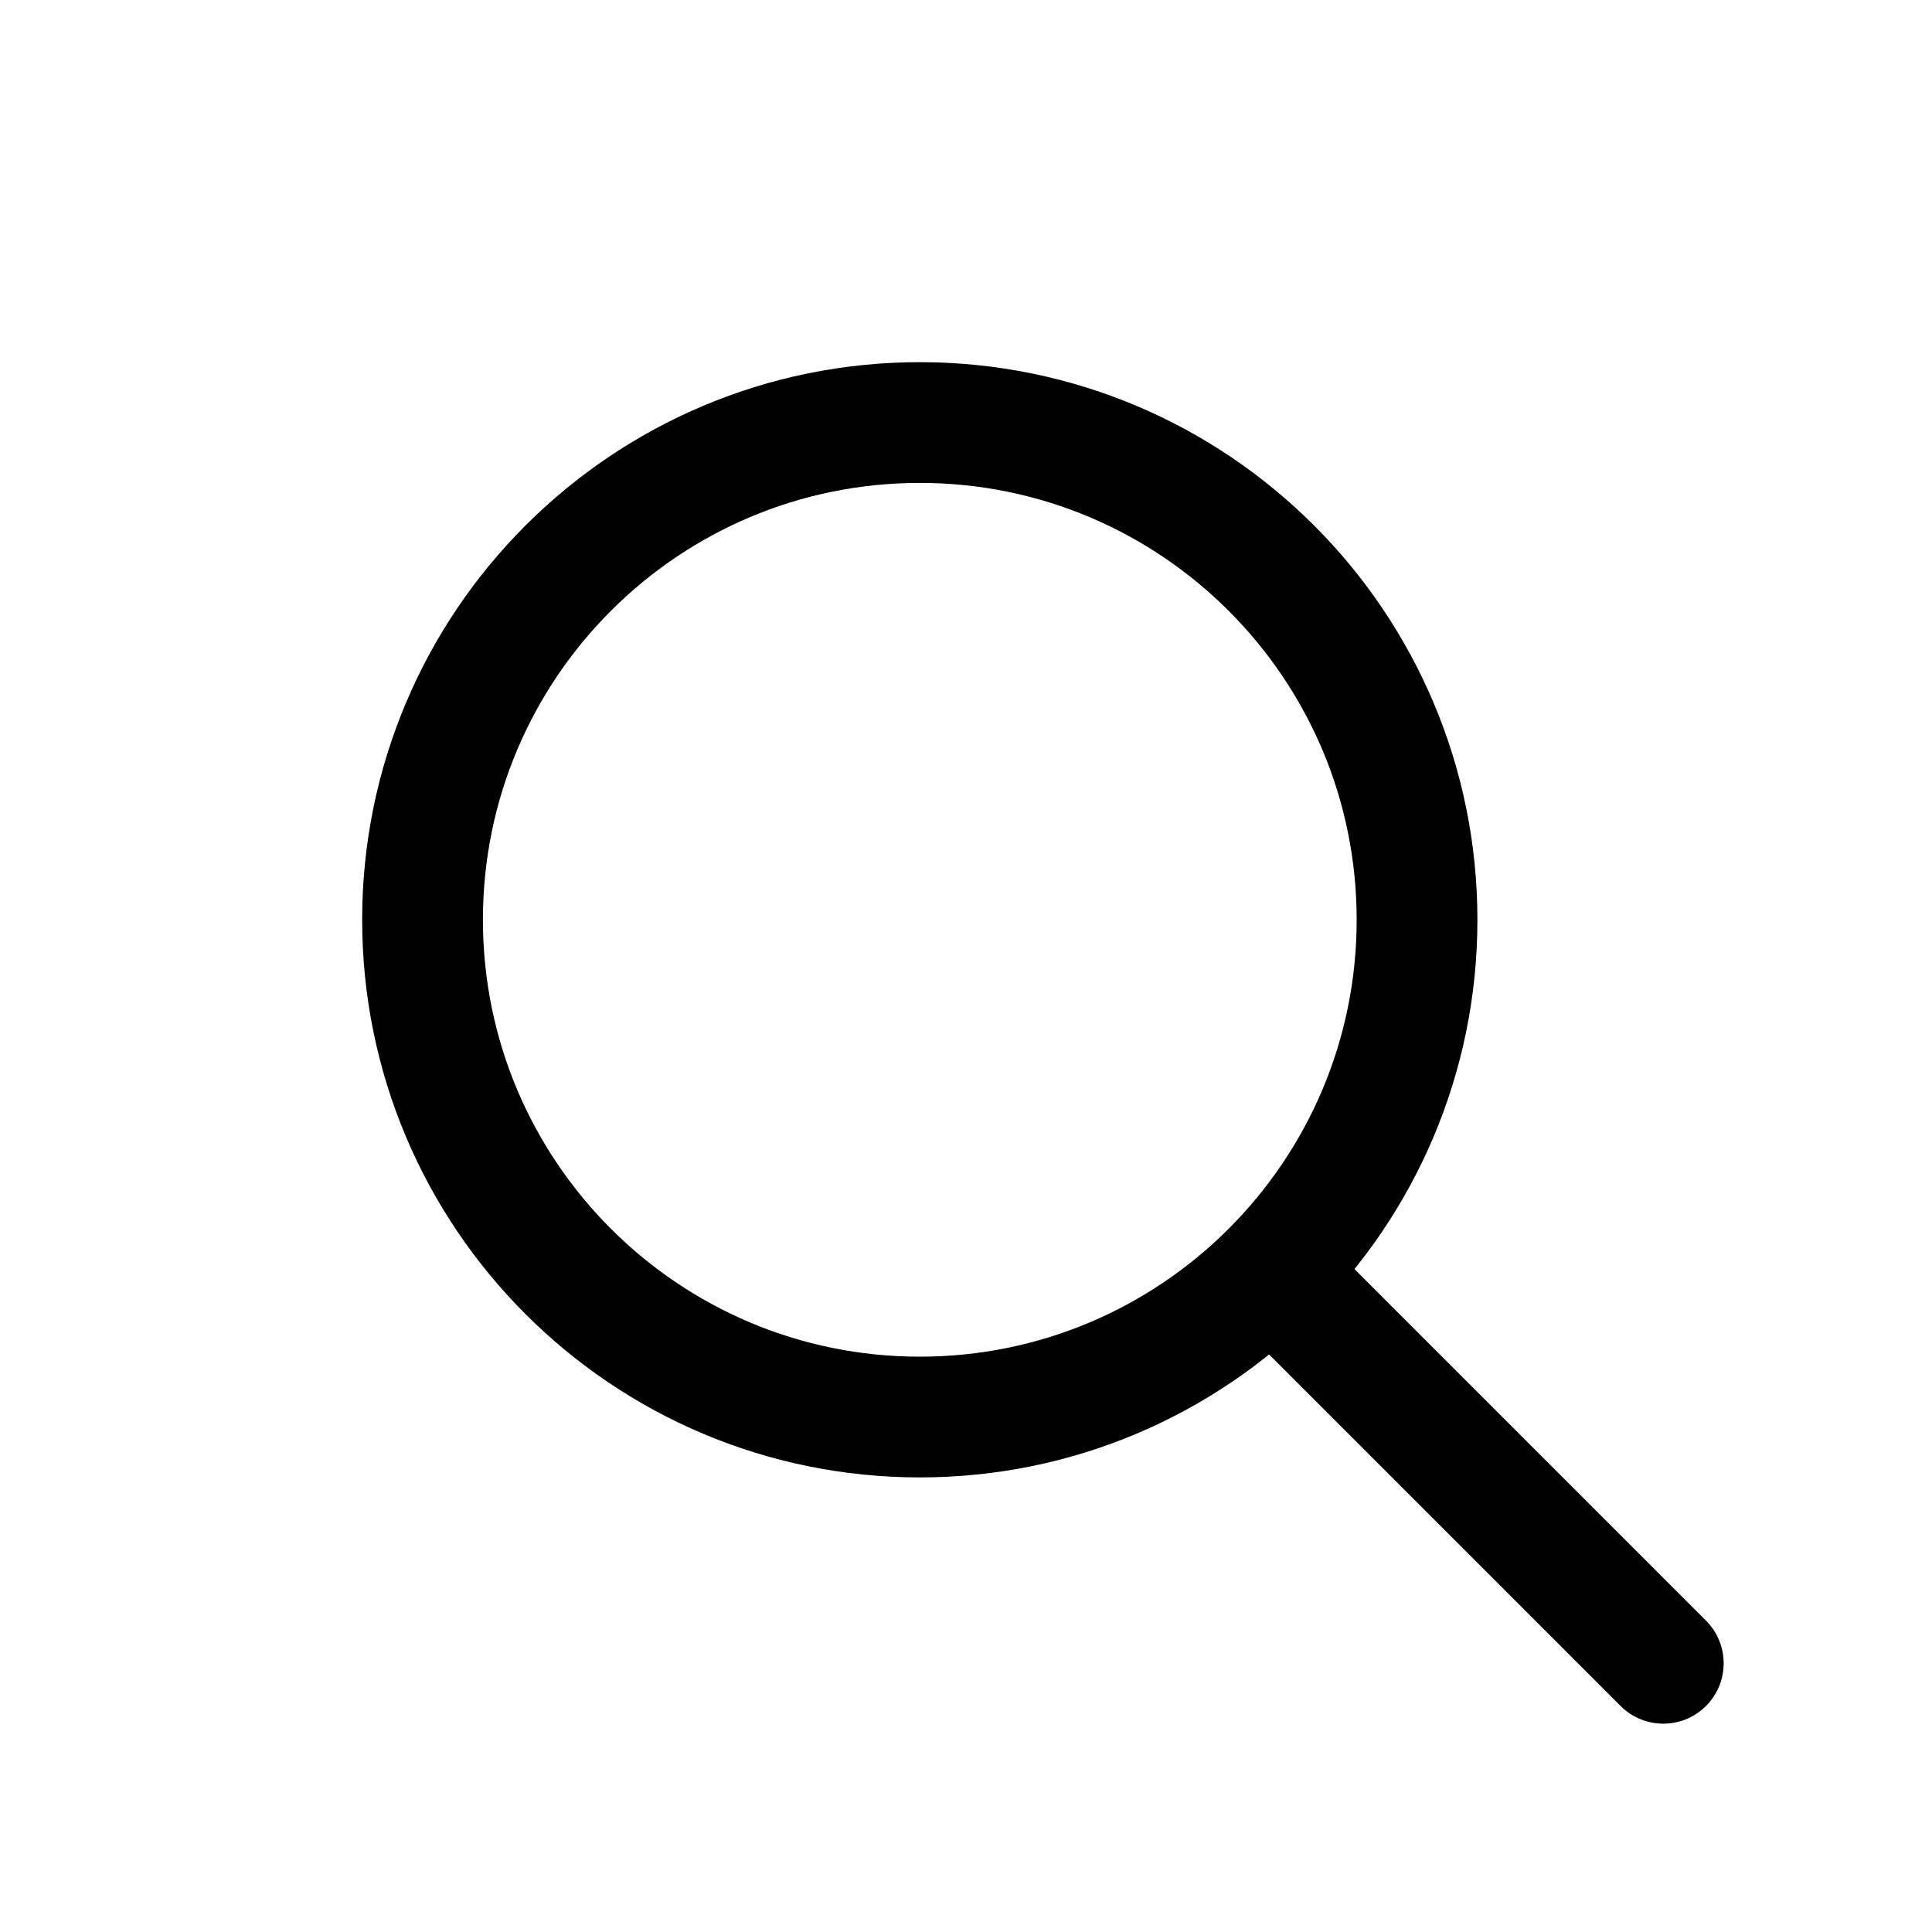
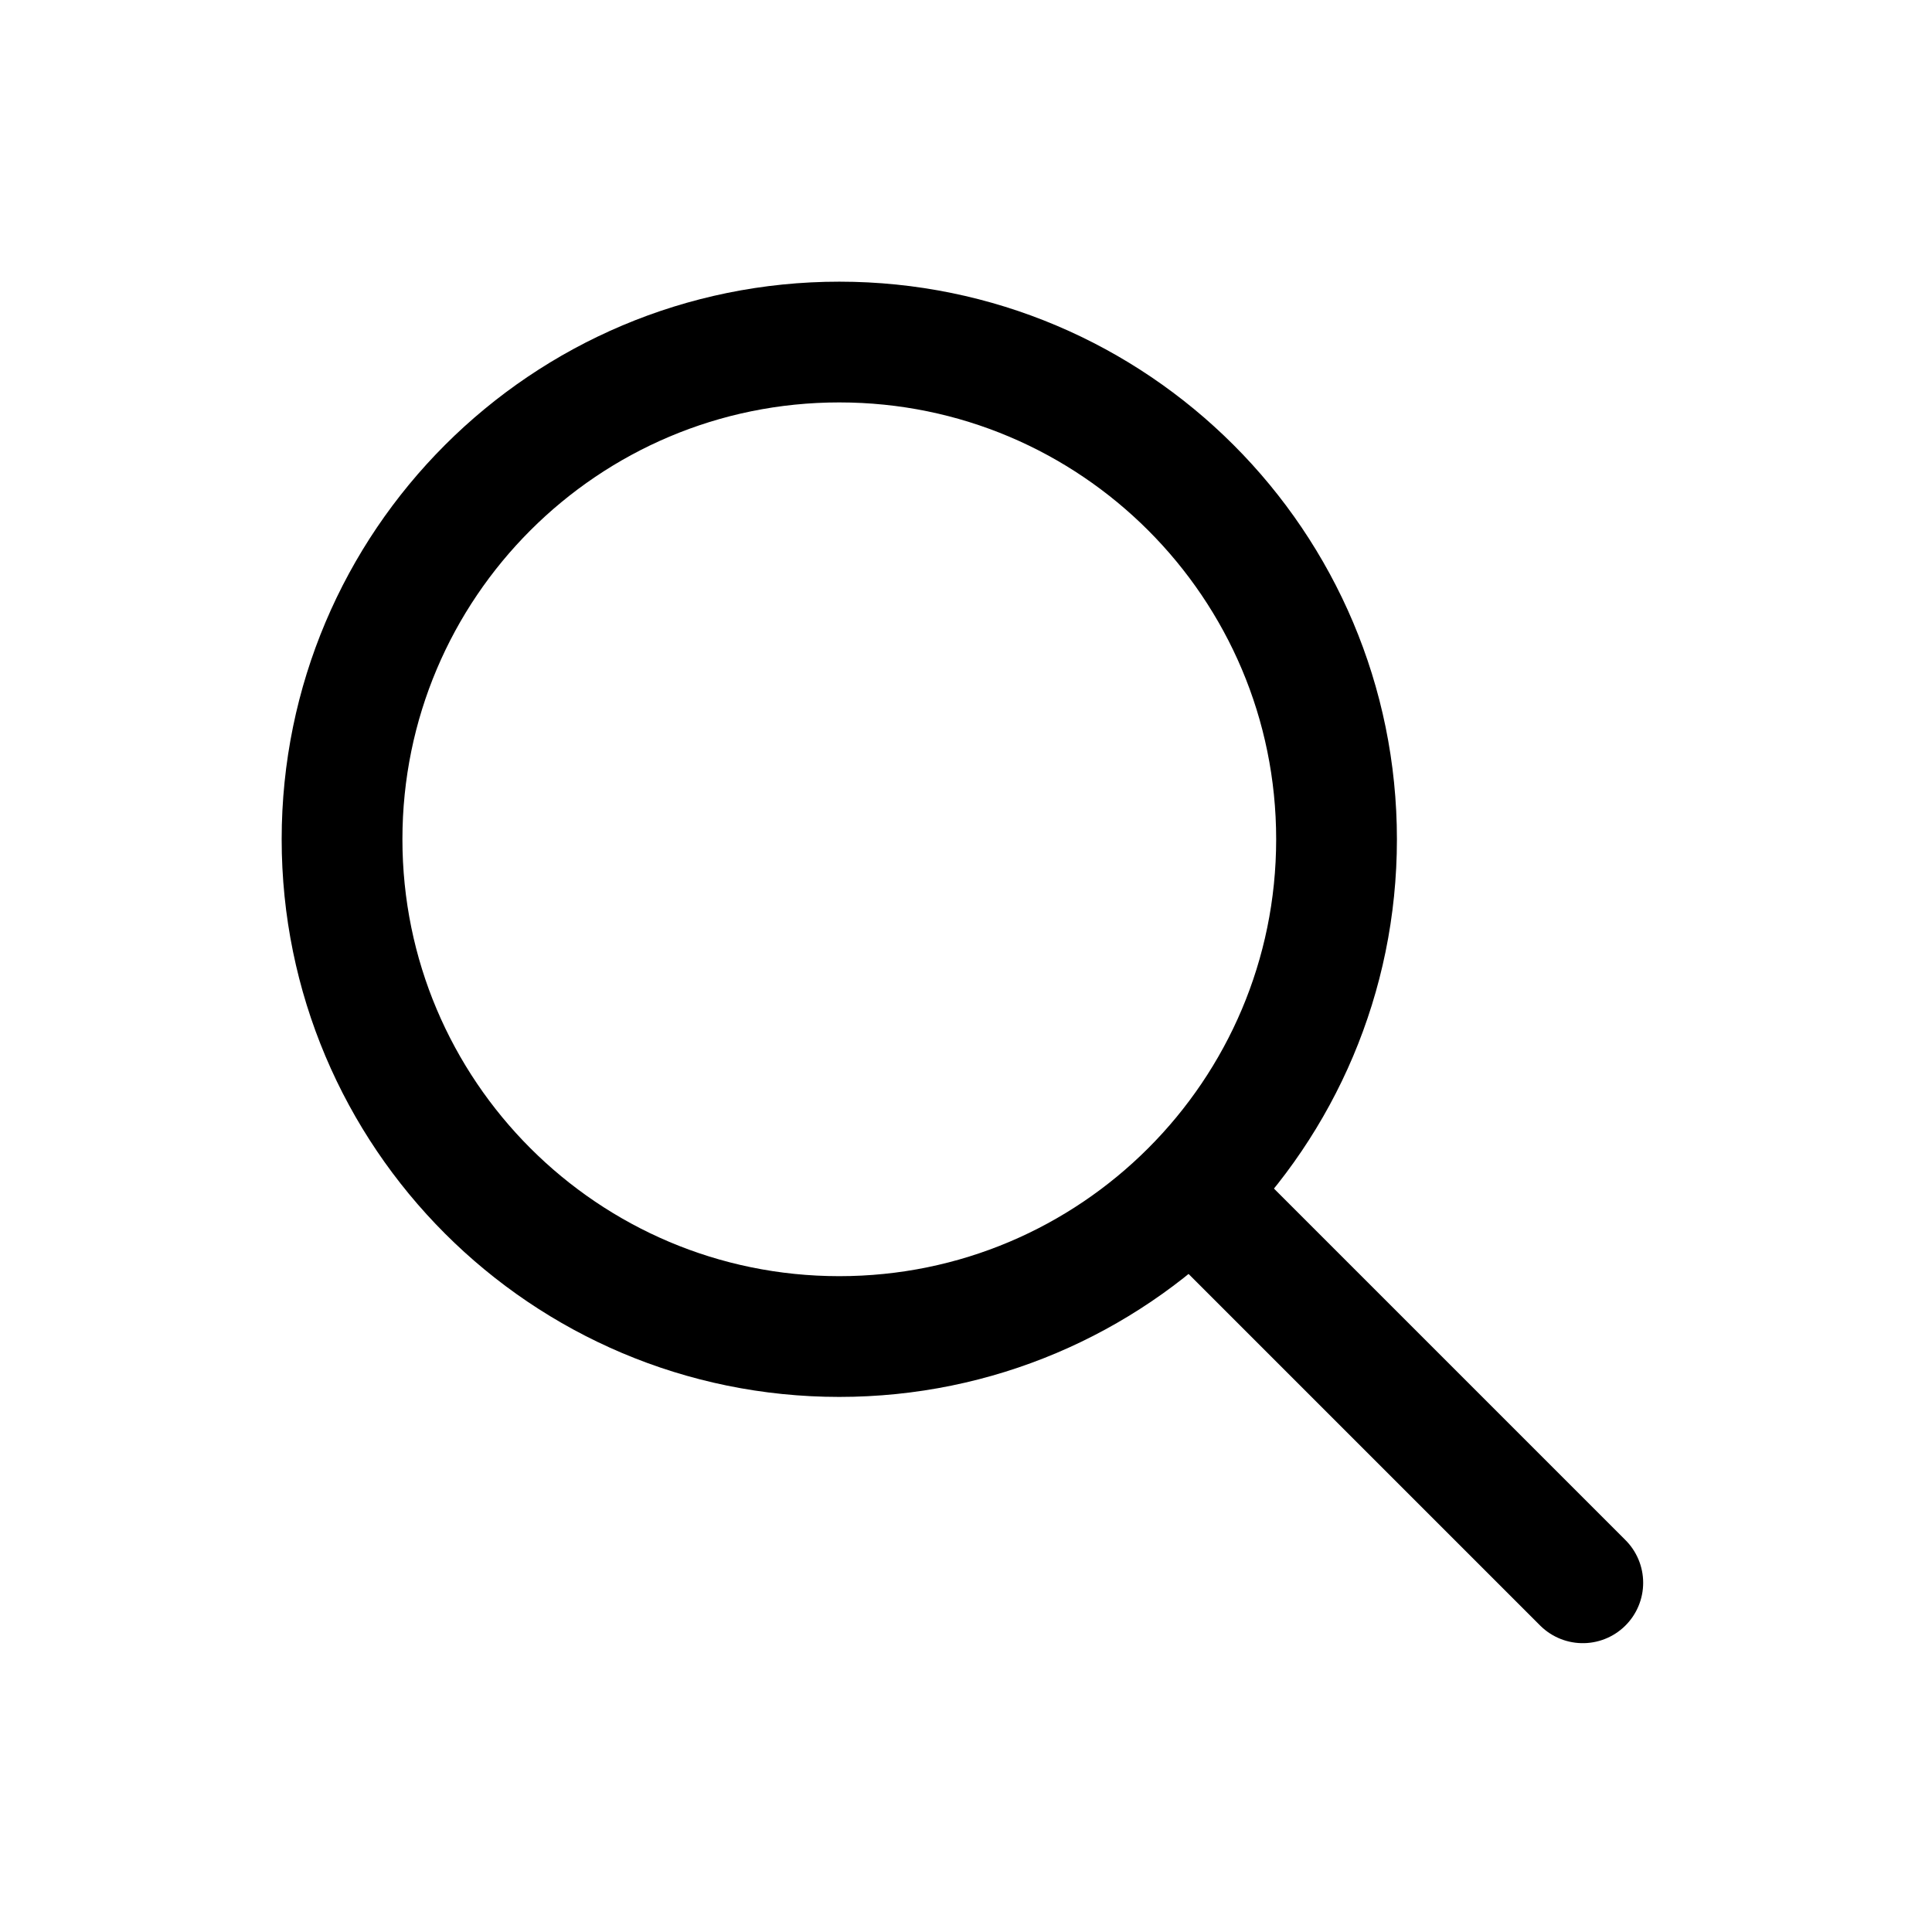
<svg fill="none" viewBox="0 0 24 24">
-   <path stroke="currentColor" stroke-width="1.5" d="M17.603 11.427a6.177 6.177 0 1 1-12.354-.002 6.177 6.177 0 0 1 12.354.002Z" clip-rule="evenodd" />
-   <path stroke="currentColor" stroke-linecap="round" stroke-width="1.5" d="m16.25 16.25 4.412 4.412" />
+   <path stroke="currentColor" stroke-width="1.5" d="M16.603 10.427a6.177 6.177 0 1 1-12.354-.002 6.177 6.177 0 0 1 12.354.002Z" clip-rule="evenodd" />
+   <path stroke="currentColor" stroke-linecap="round" stroke-width="1.5" d="m15.25 15.25 4.412 4.412" />
</svg>
